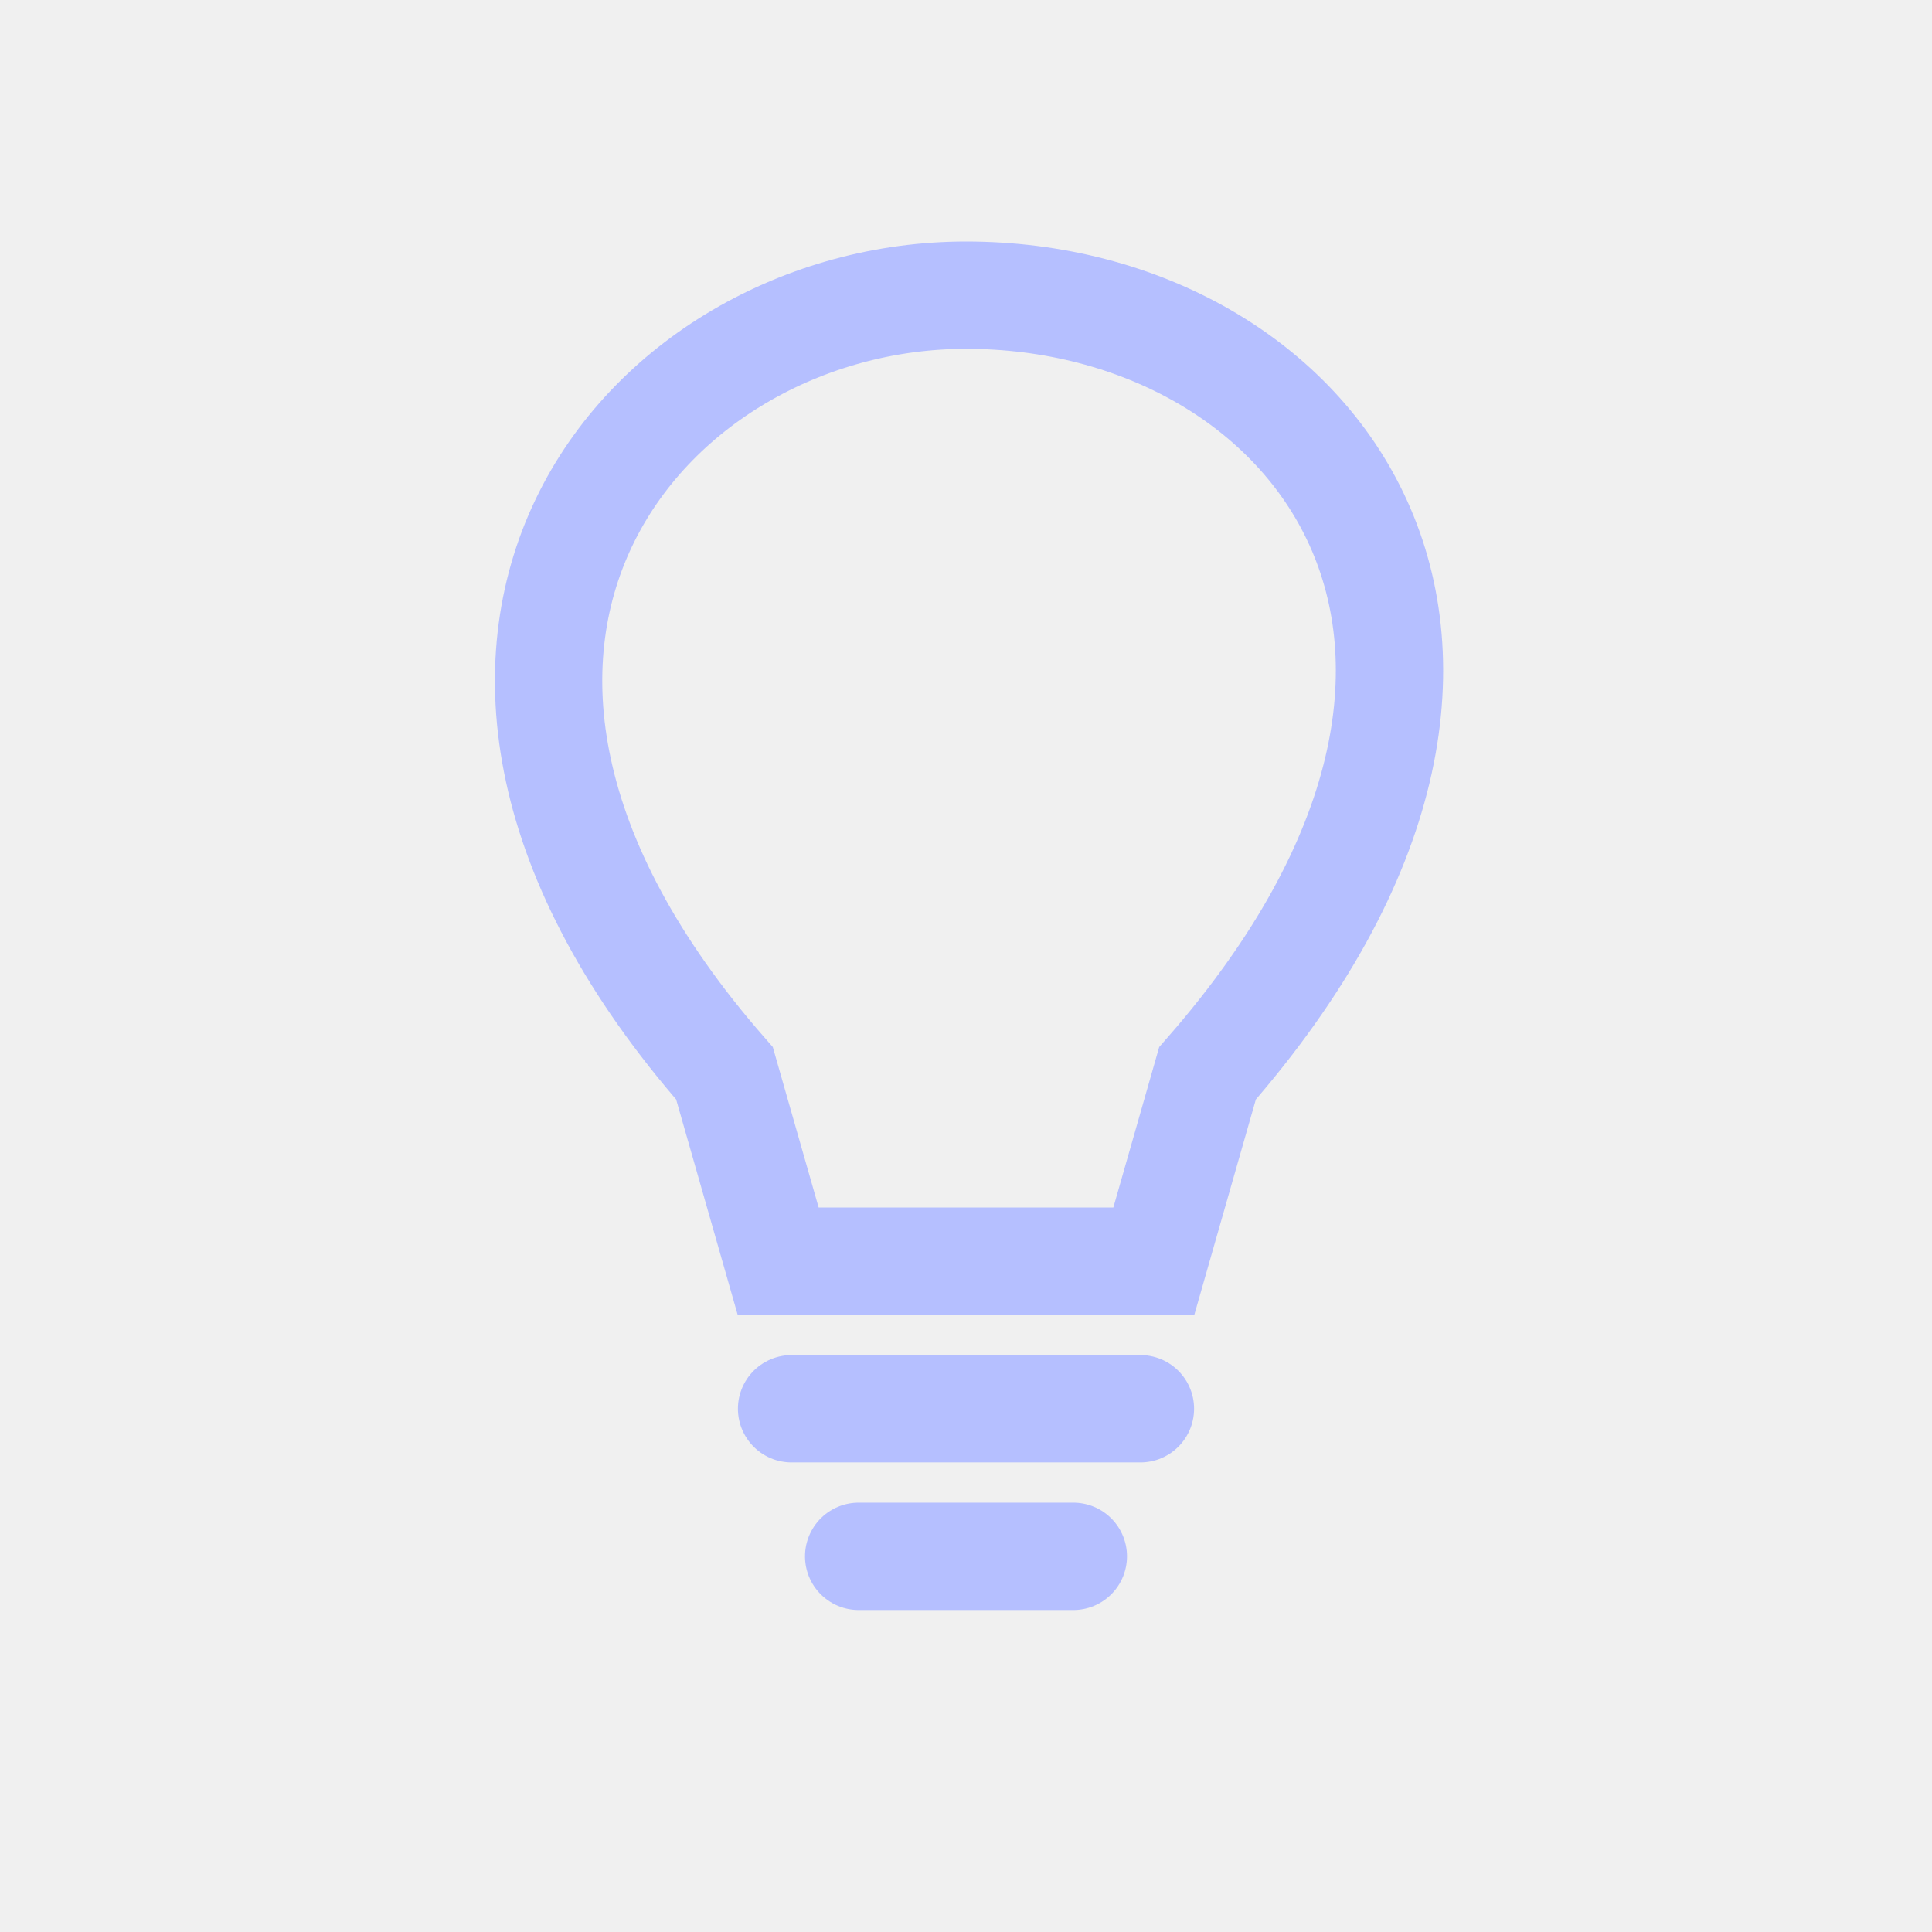
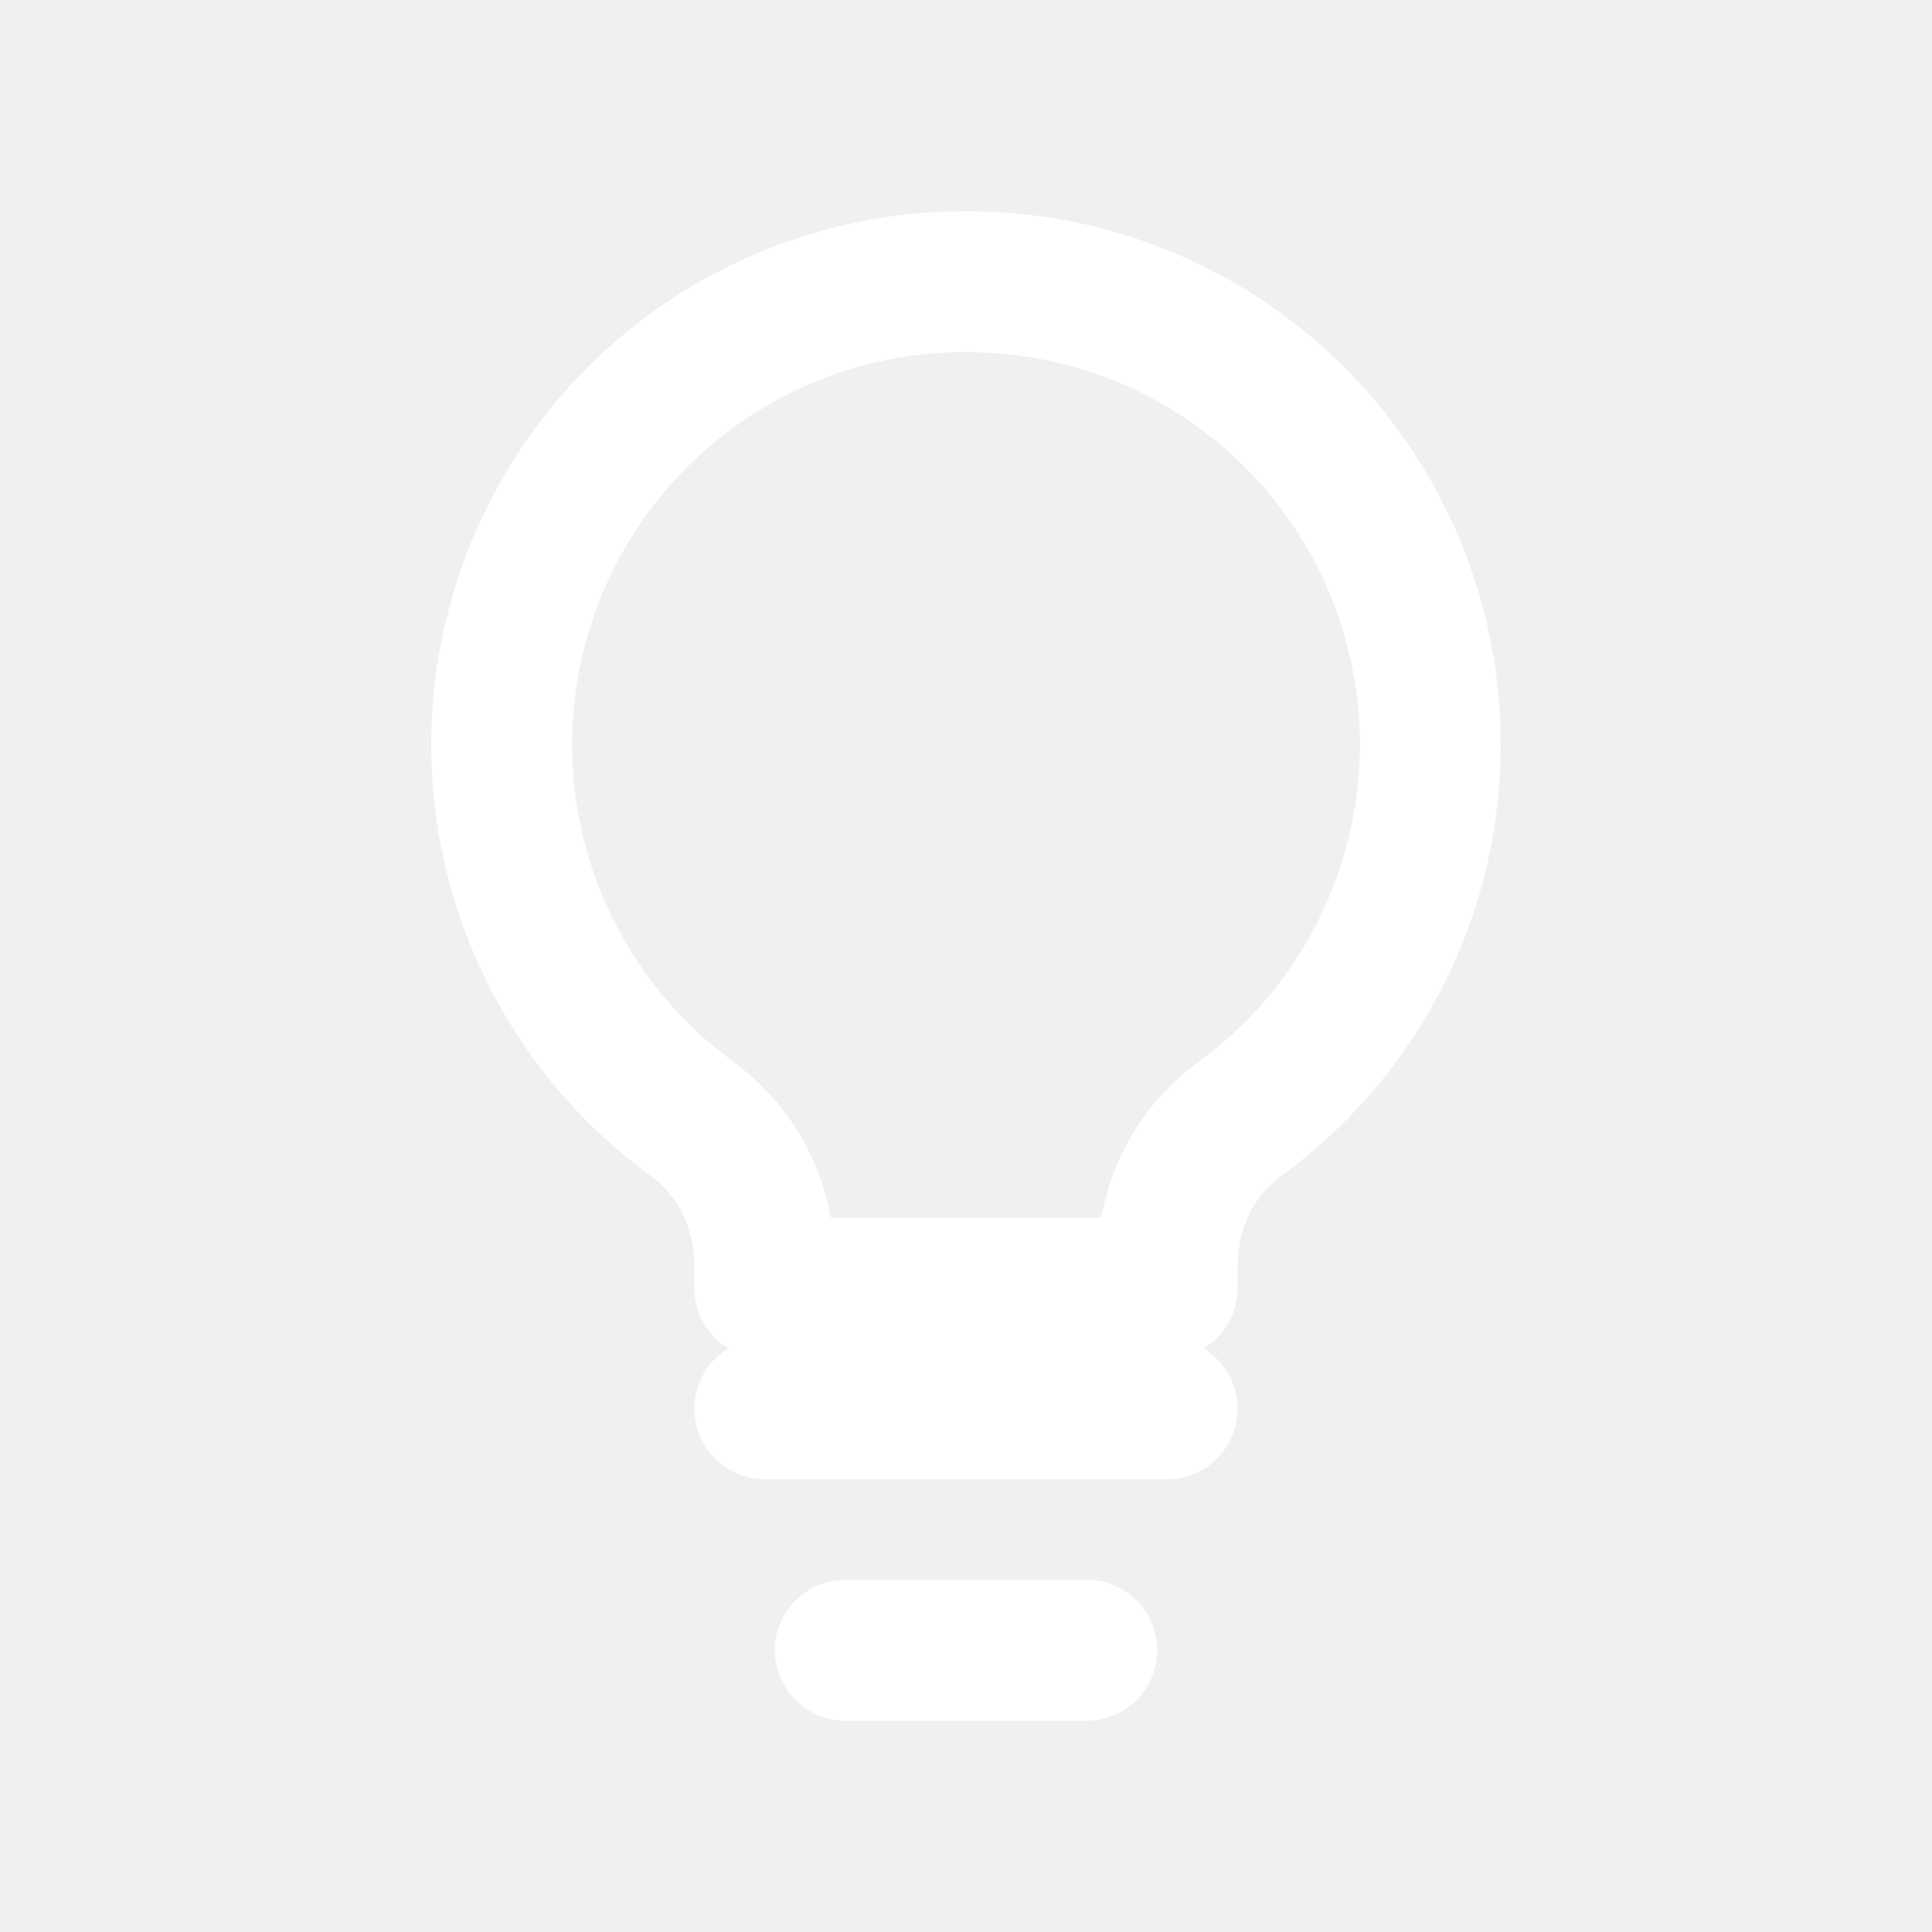
- <svg xmlns="http://www.w3.org/2000/svg" width="28" height="28" viewBox="0 0 144 144">
-   <rect width="144" height="144" rx="24" fill="none" />
-   <path d="M54 80 C26 48 48 22 72 22 C98 22 118 48 90 80 L86 94 H58 Z M59 105 H85 M64 116 H80" fill="none" stroke="#b5bfff" stroke-width="8" stroke-linecap="round" />
+ <svg xmlns="http://www.w3.org/2000/svg" width="28" height="28" viewBox="0 0 24 24" fill="none" stroke="#ffffff" stroke-width="1.75" stroke-linecap="round" stroke-linejoin="round">
+   <path d="M9.5 17.5h5M10.5 20.5h3M12 3.5a5.75 5.75 0 0 0-3.4 10.4c.6.45.9 1.1.9 1.85v.25h5v-.25c0-.75.3-1.4.9-1.85A5.75 5.75 0 0 0 12 3.5z" />
</svg>
